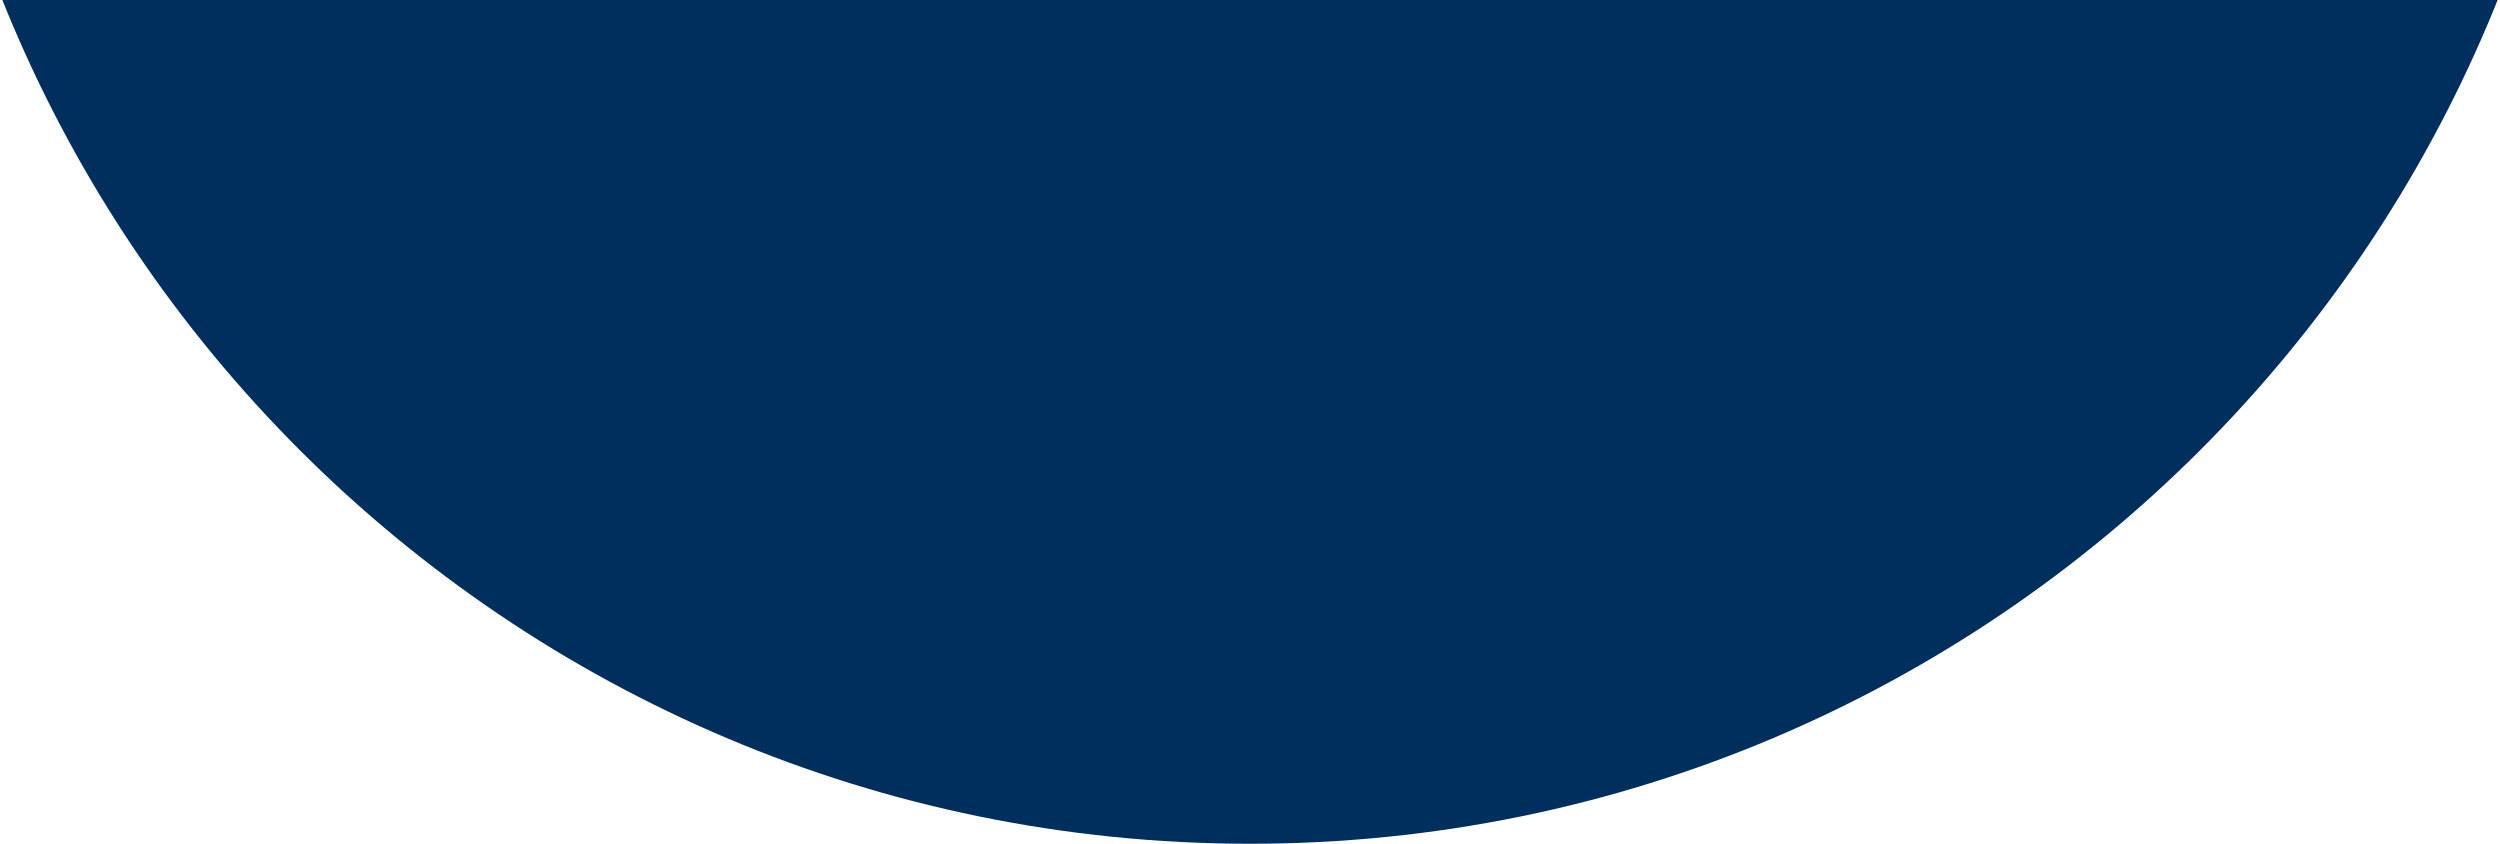
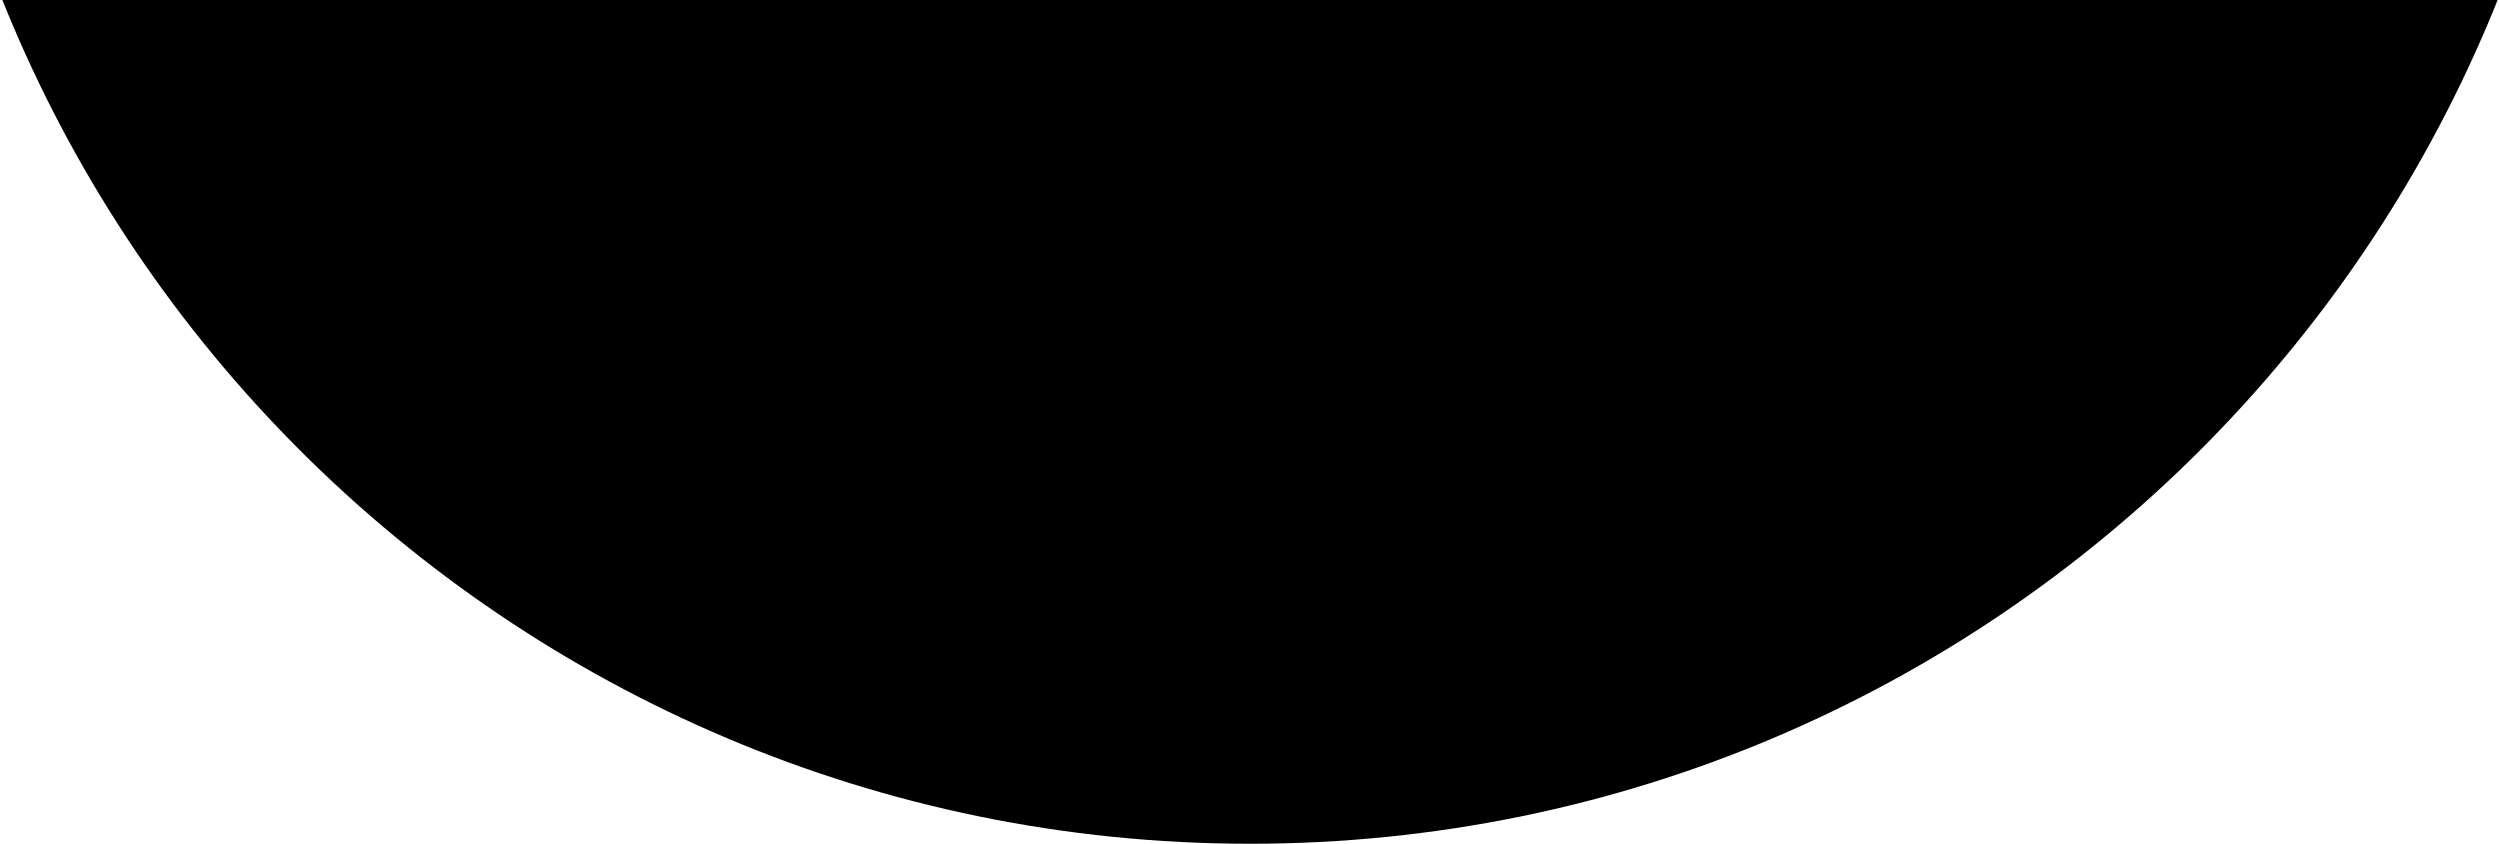
<svg xmlns="http://www.w3.org/2000/svg" width="320" height="108" viewBox="0 0 320 108">
  <g>
    <g clip-path="url(#clip-99FBEA1E-21A3-E330-D0B4-89B5ECCCCF72)">
-       <path fill="#002e5d" d="M160 108c94.993 0 172-77.007 172-172s-77.007-172-172-172S-12-158.993-12-64s77.007 172 172 172z" />
+       <path fill="currentColor" d="M160 108c94.993 0 172-77.007 172-172s-77.007-172-172-172S-12-158.993-12-64s77.007 172 172 172z" />
    </g>
  </g>
</svg>
